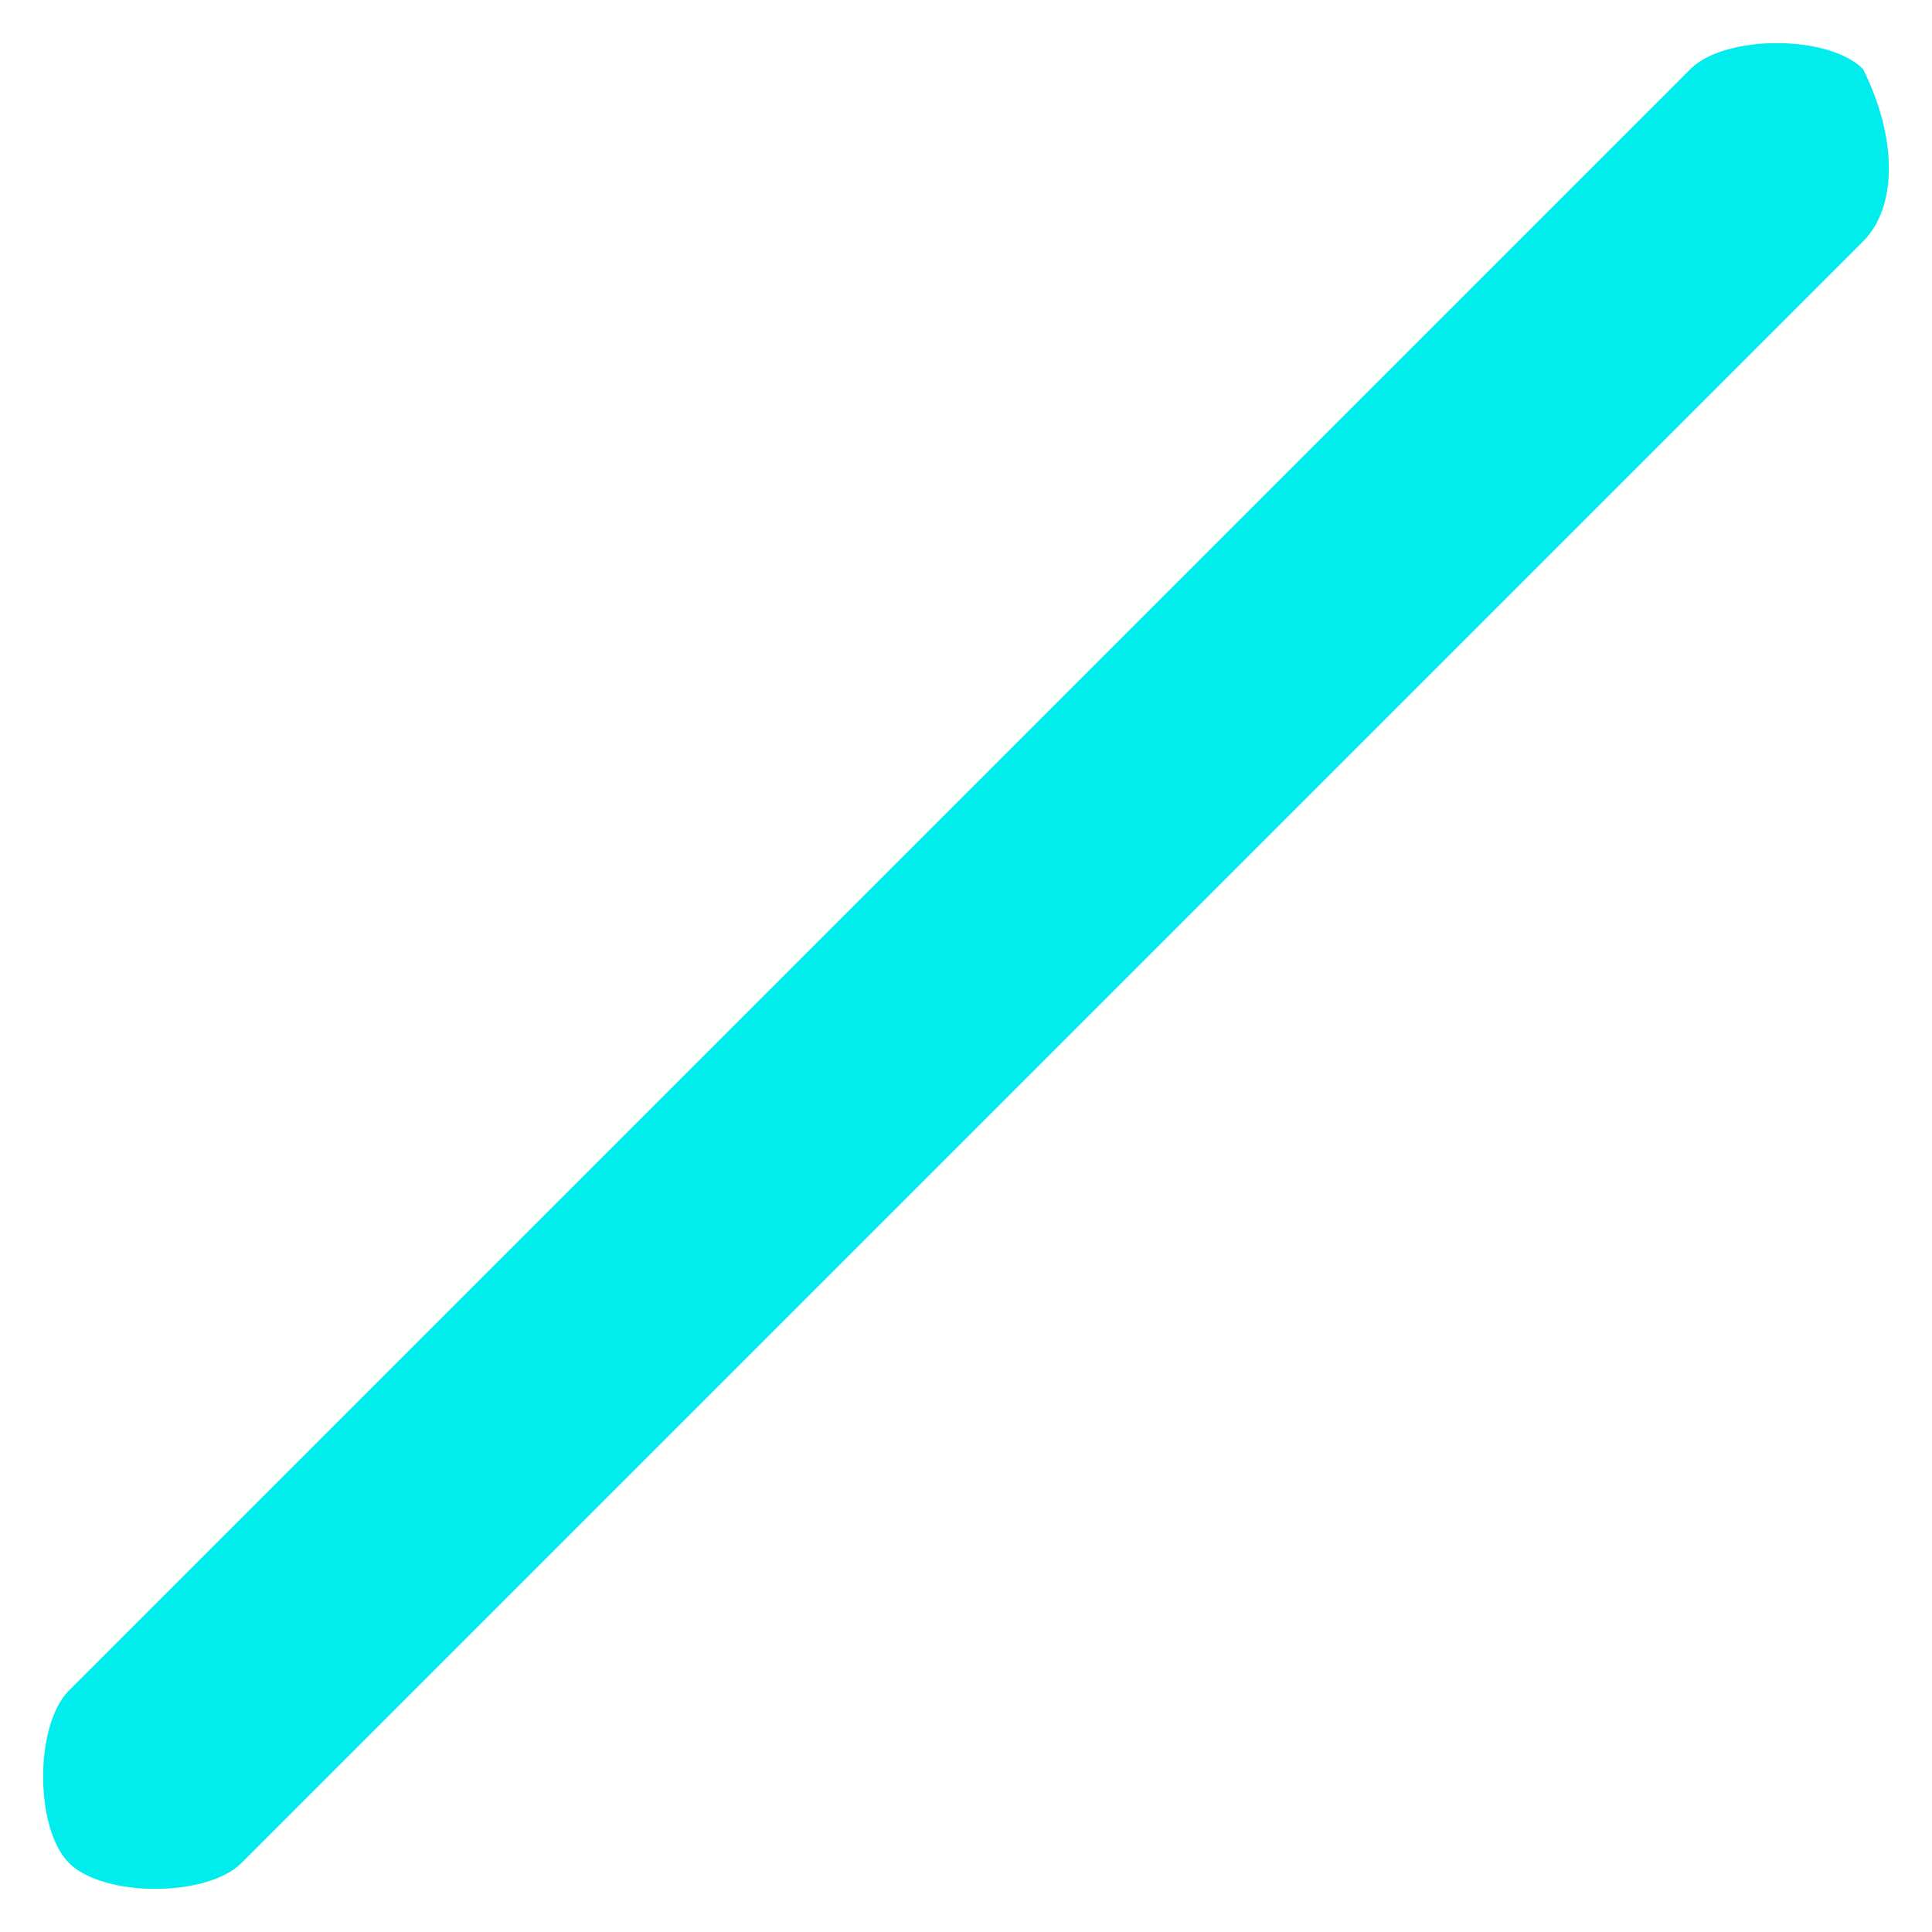
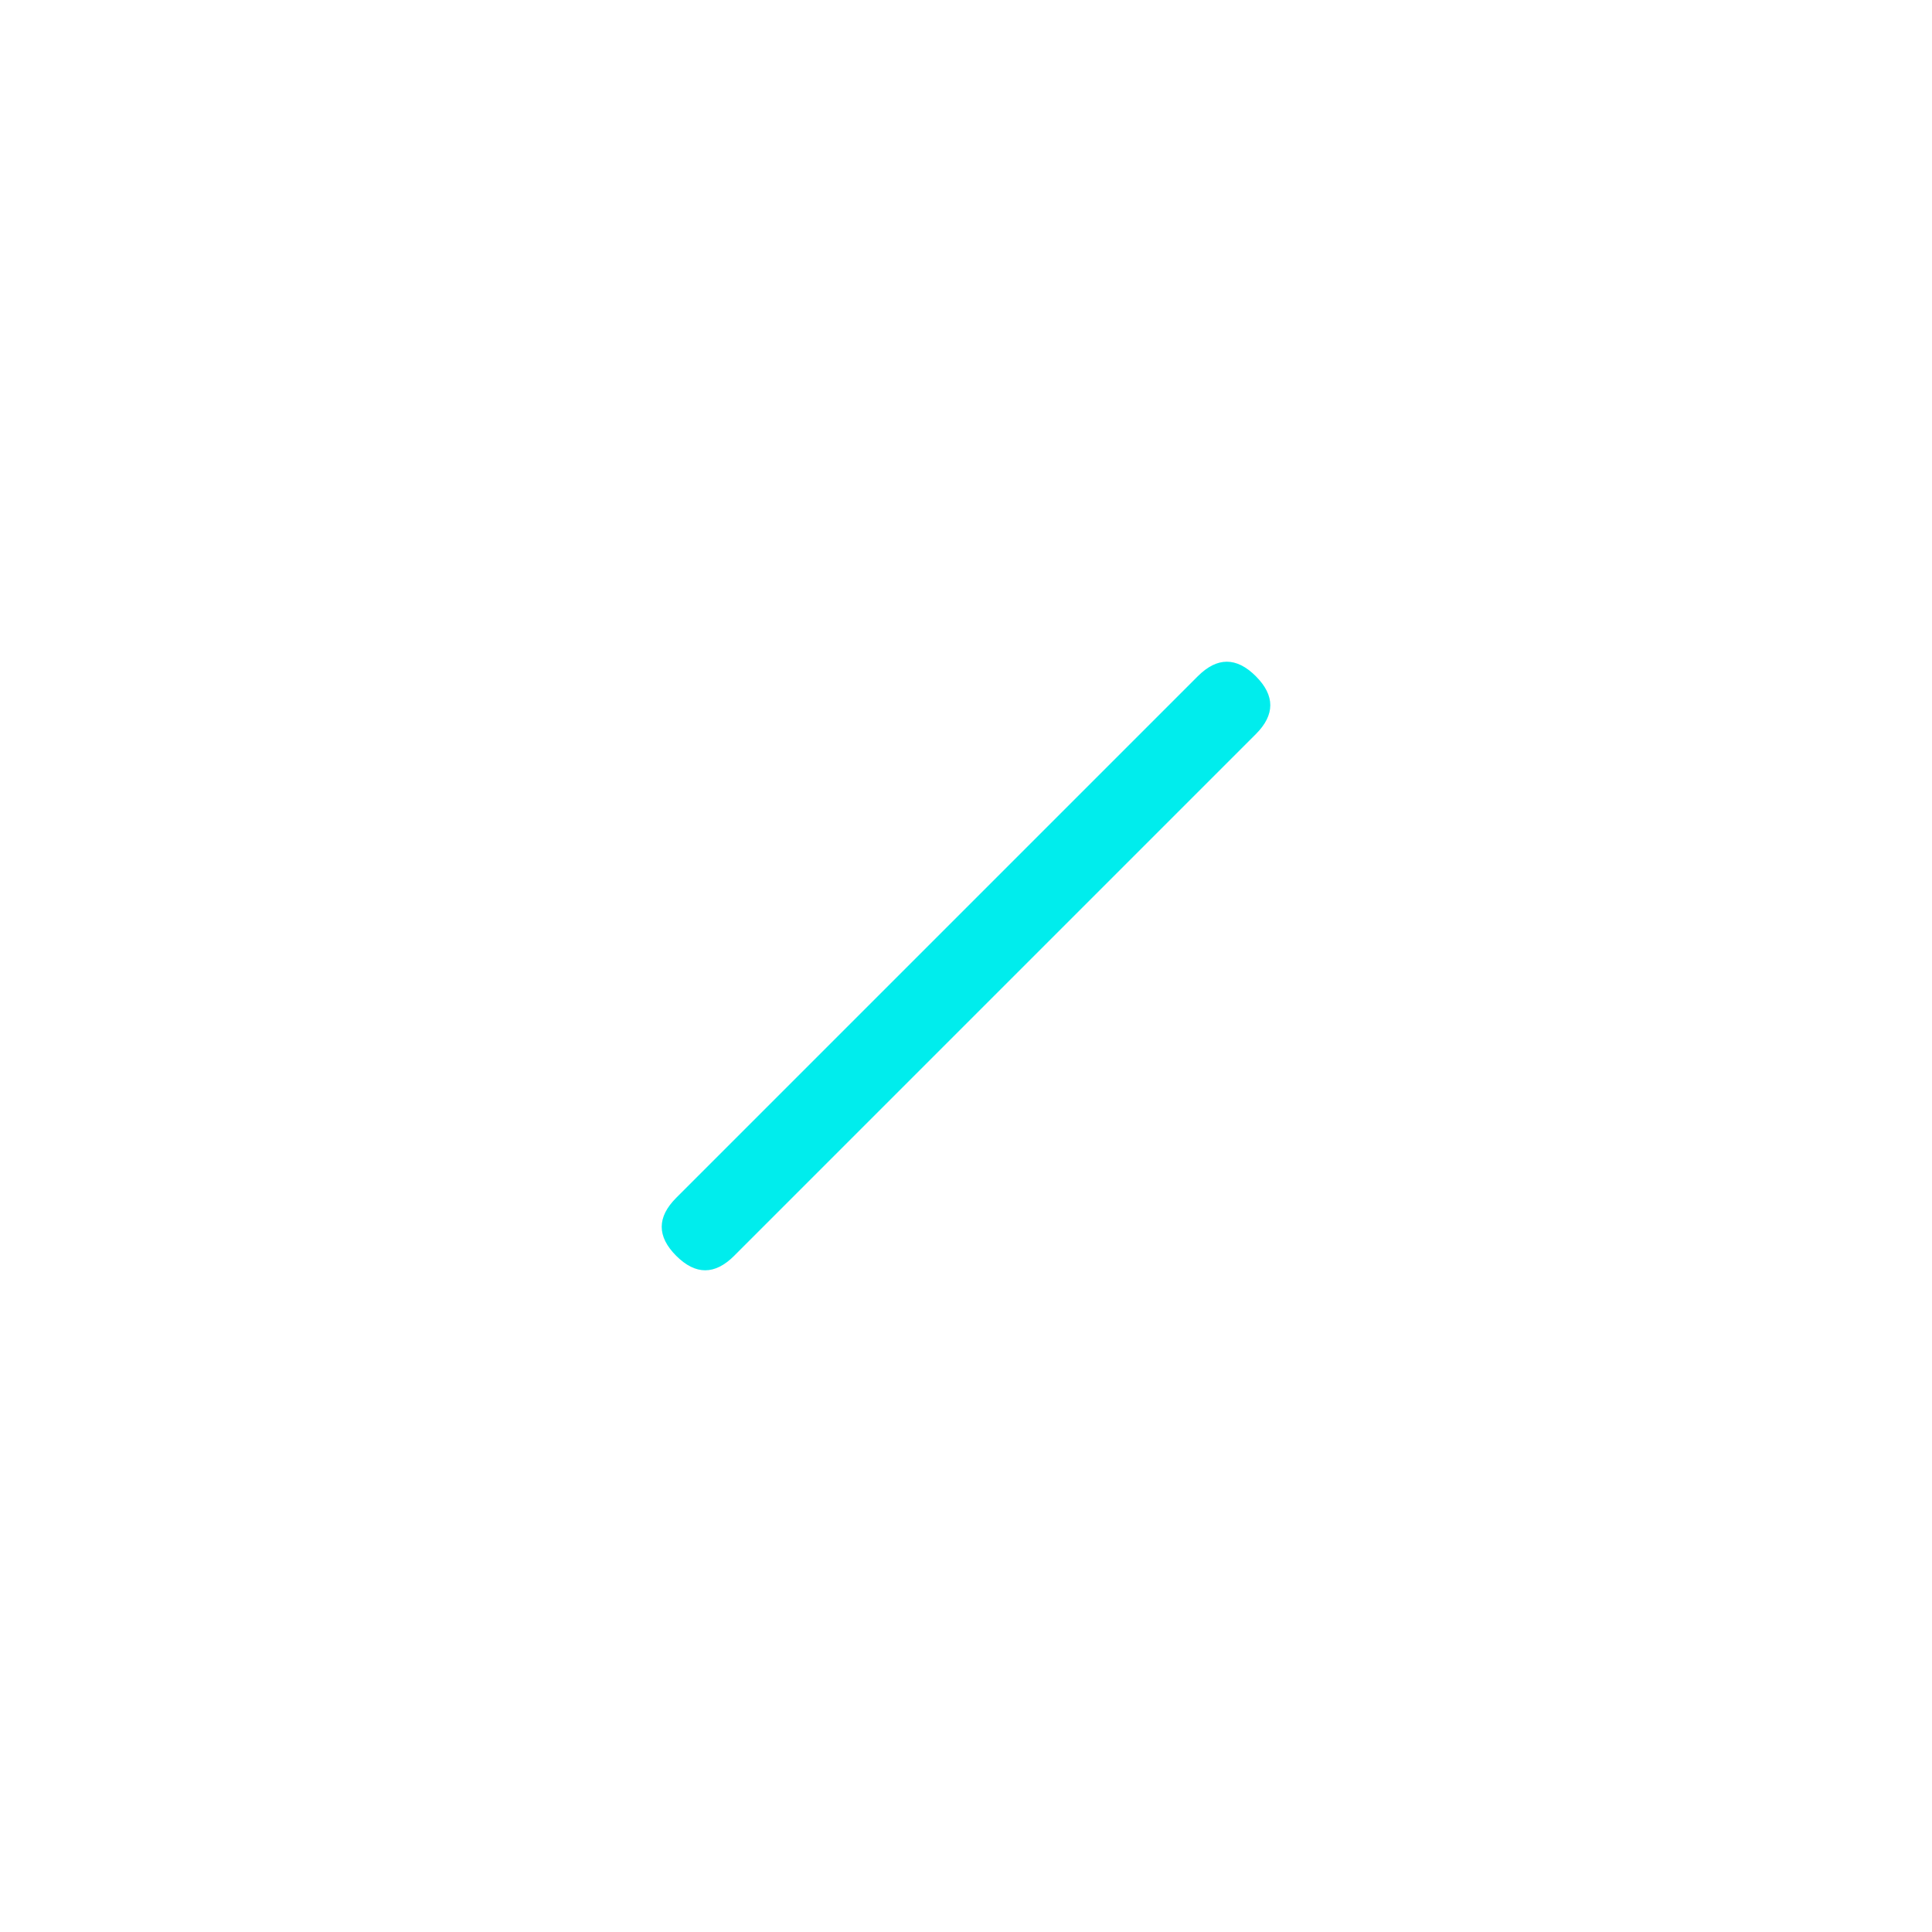
- <svg xmlns="http://www.w3.org/2000/svg" version="1.1" id="Layer_1" x="0px" y="0px" viewBox="0 0 5.6 5.6" enable-background="new 0 0 5.6 5.6" xml:space="preserve">
-   <path fill-rule="evenodd" clip-rule="evenodd" fill="#00EDED" d="M5.4,0.7L0.7,5.4c-0.1,0.1-0.4,0.1-0.5,0C0.1,5.3,0.1,5,0.2,4.9  l4.7-4.7c0.1-0.1,0.4-0.1,0.5,0C5.5,0.4,5.5,0.6,5.4,0.7z" />
+ <svg xmlns="http://www.w3.org/2000/svg" version="1.1" id="Layer_1" x="0px" y="0px" viewBox="0 0 10 10" enable-background="new 0 0 10 10" xml:space="preserve">
+   <path fill-rule="evenodd" clip-rule="evenodd" fill="#00EDED" d="M6.5,3.8L3.8,6.5c-0.1,0.1-0.2,0.1-0.3,0c-0.1-0.1-0.1-0.2,0-0.3  l2.7-2.7c0.1-0.1,0.2-0.1,0.3,0C6.6,3.6,6.6,3.7,6.5,3.8z" />
</svg>
